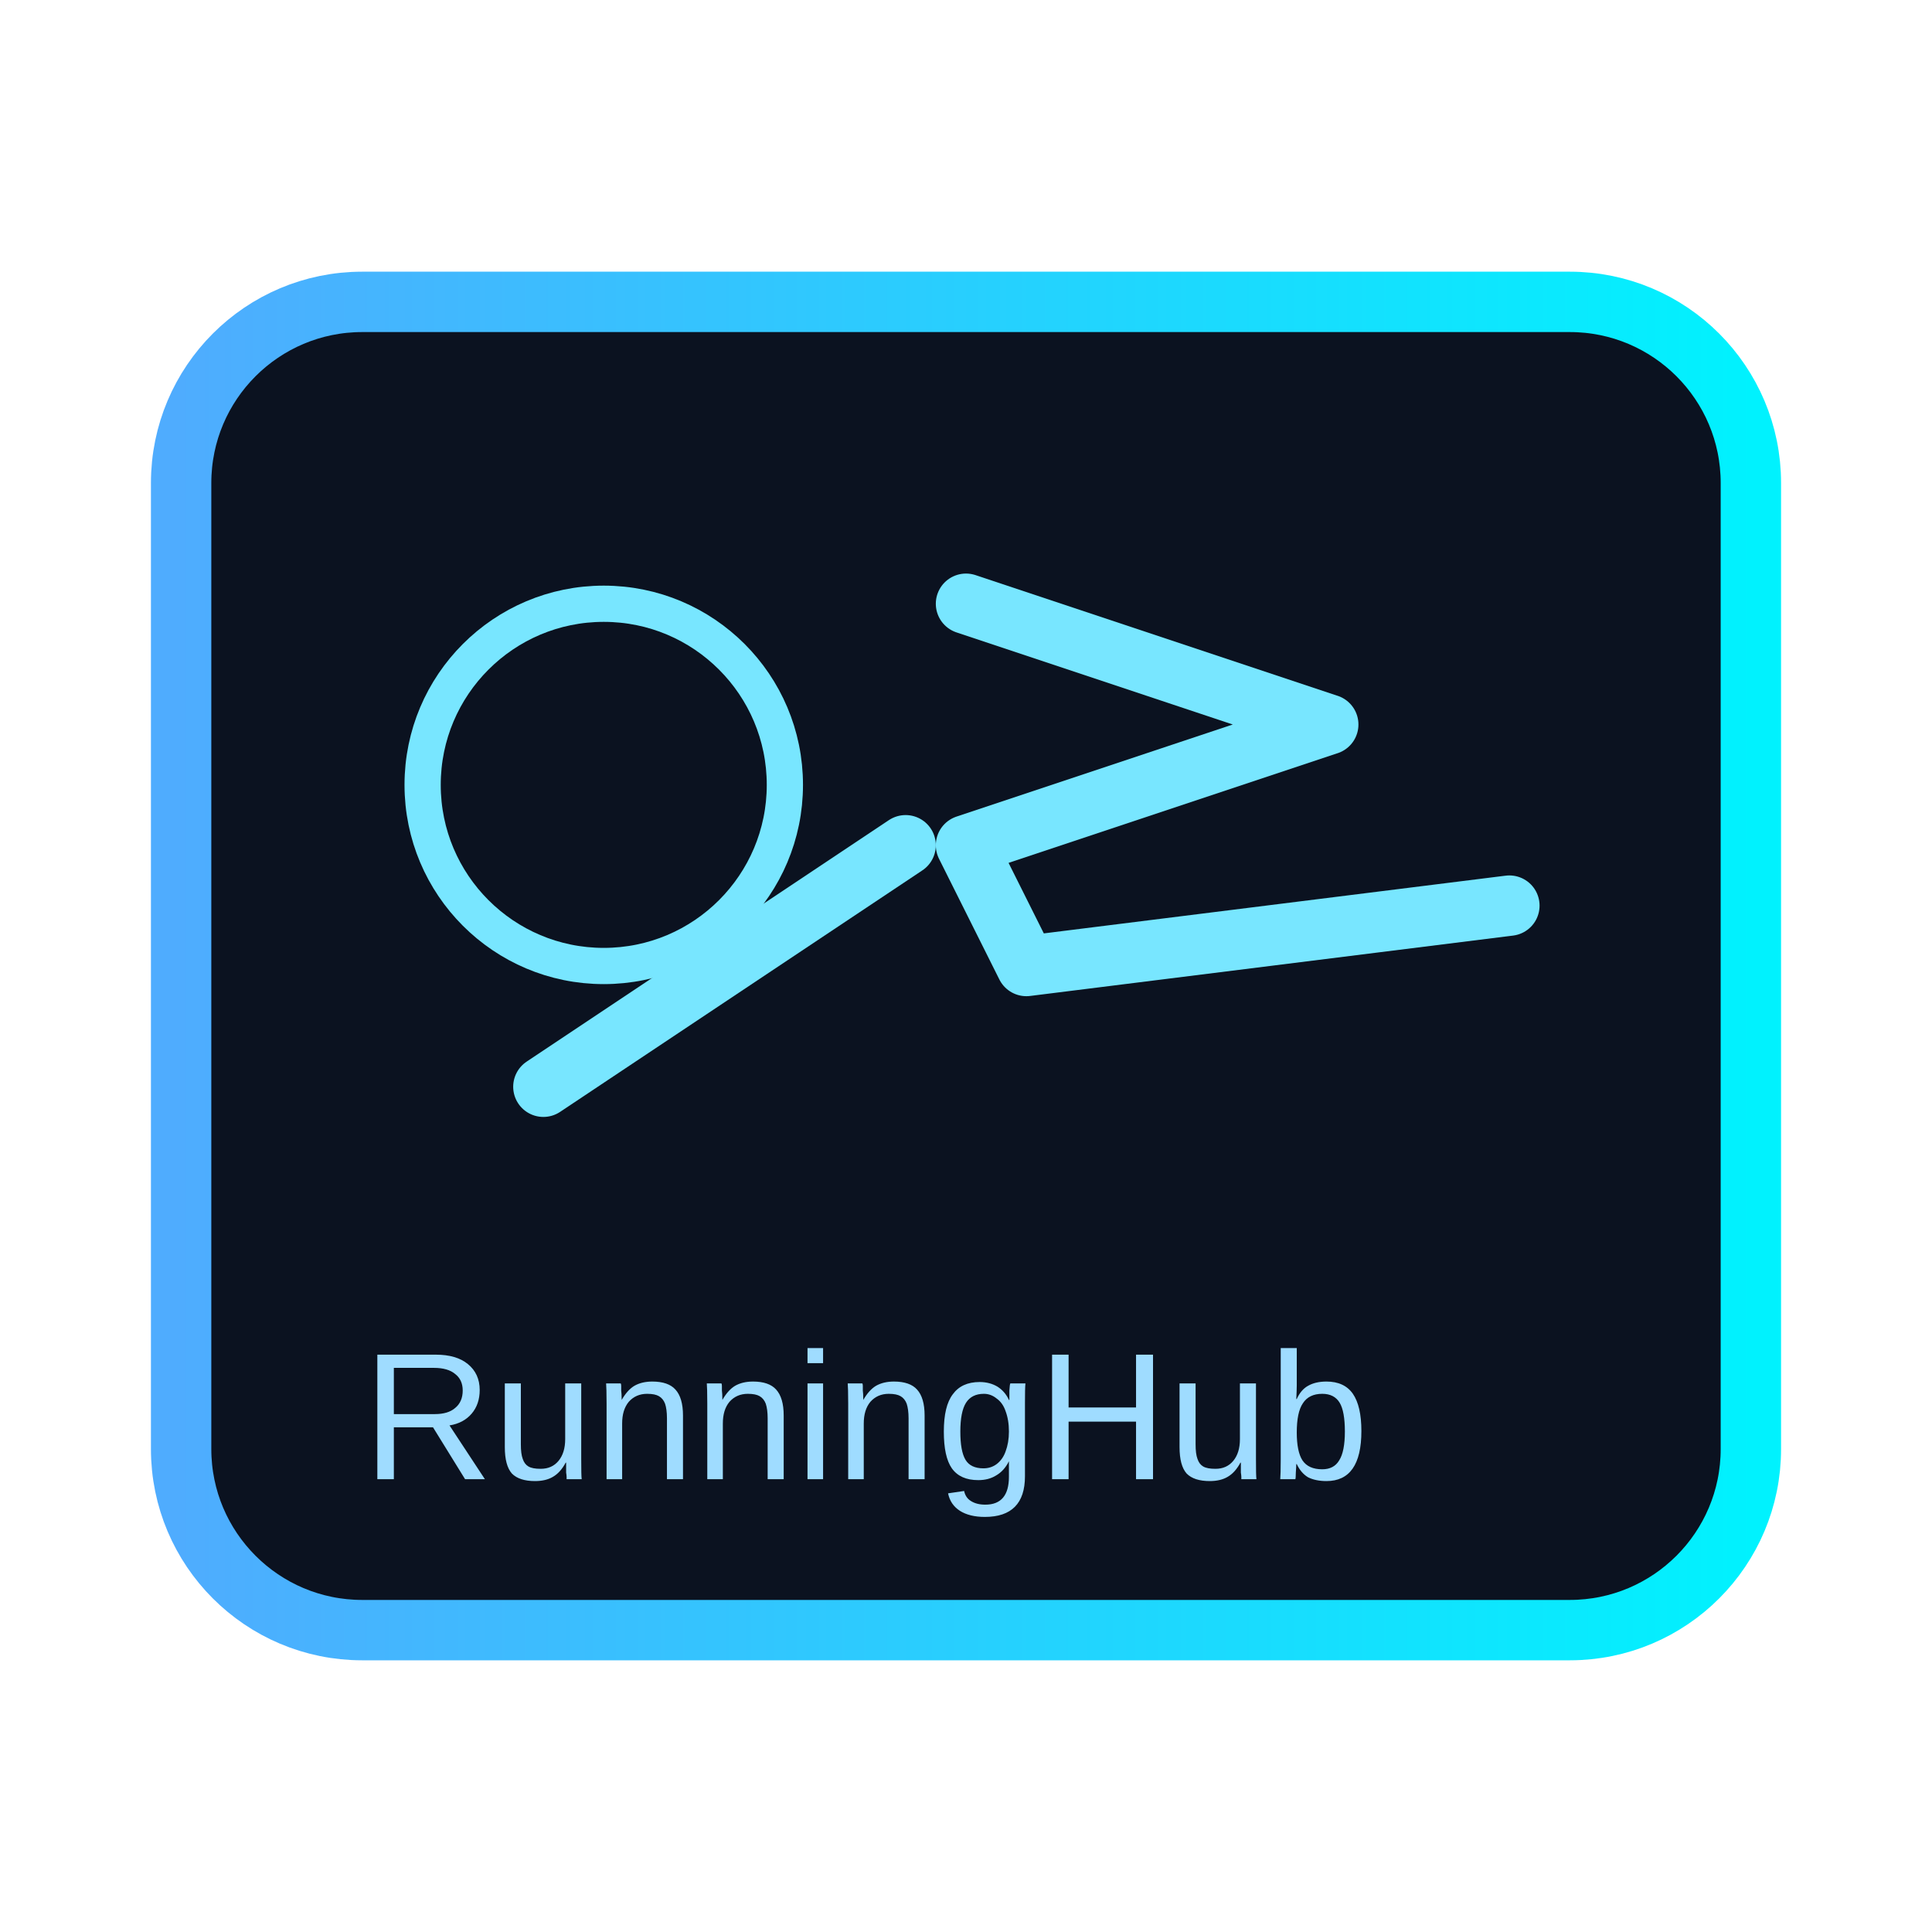
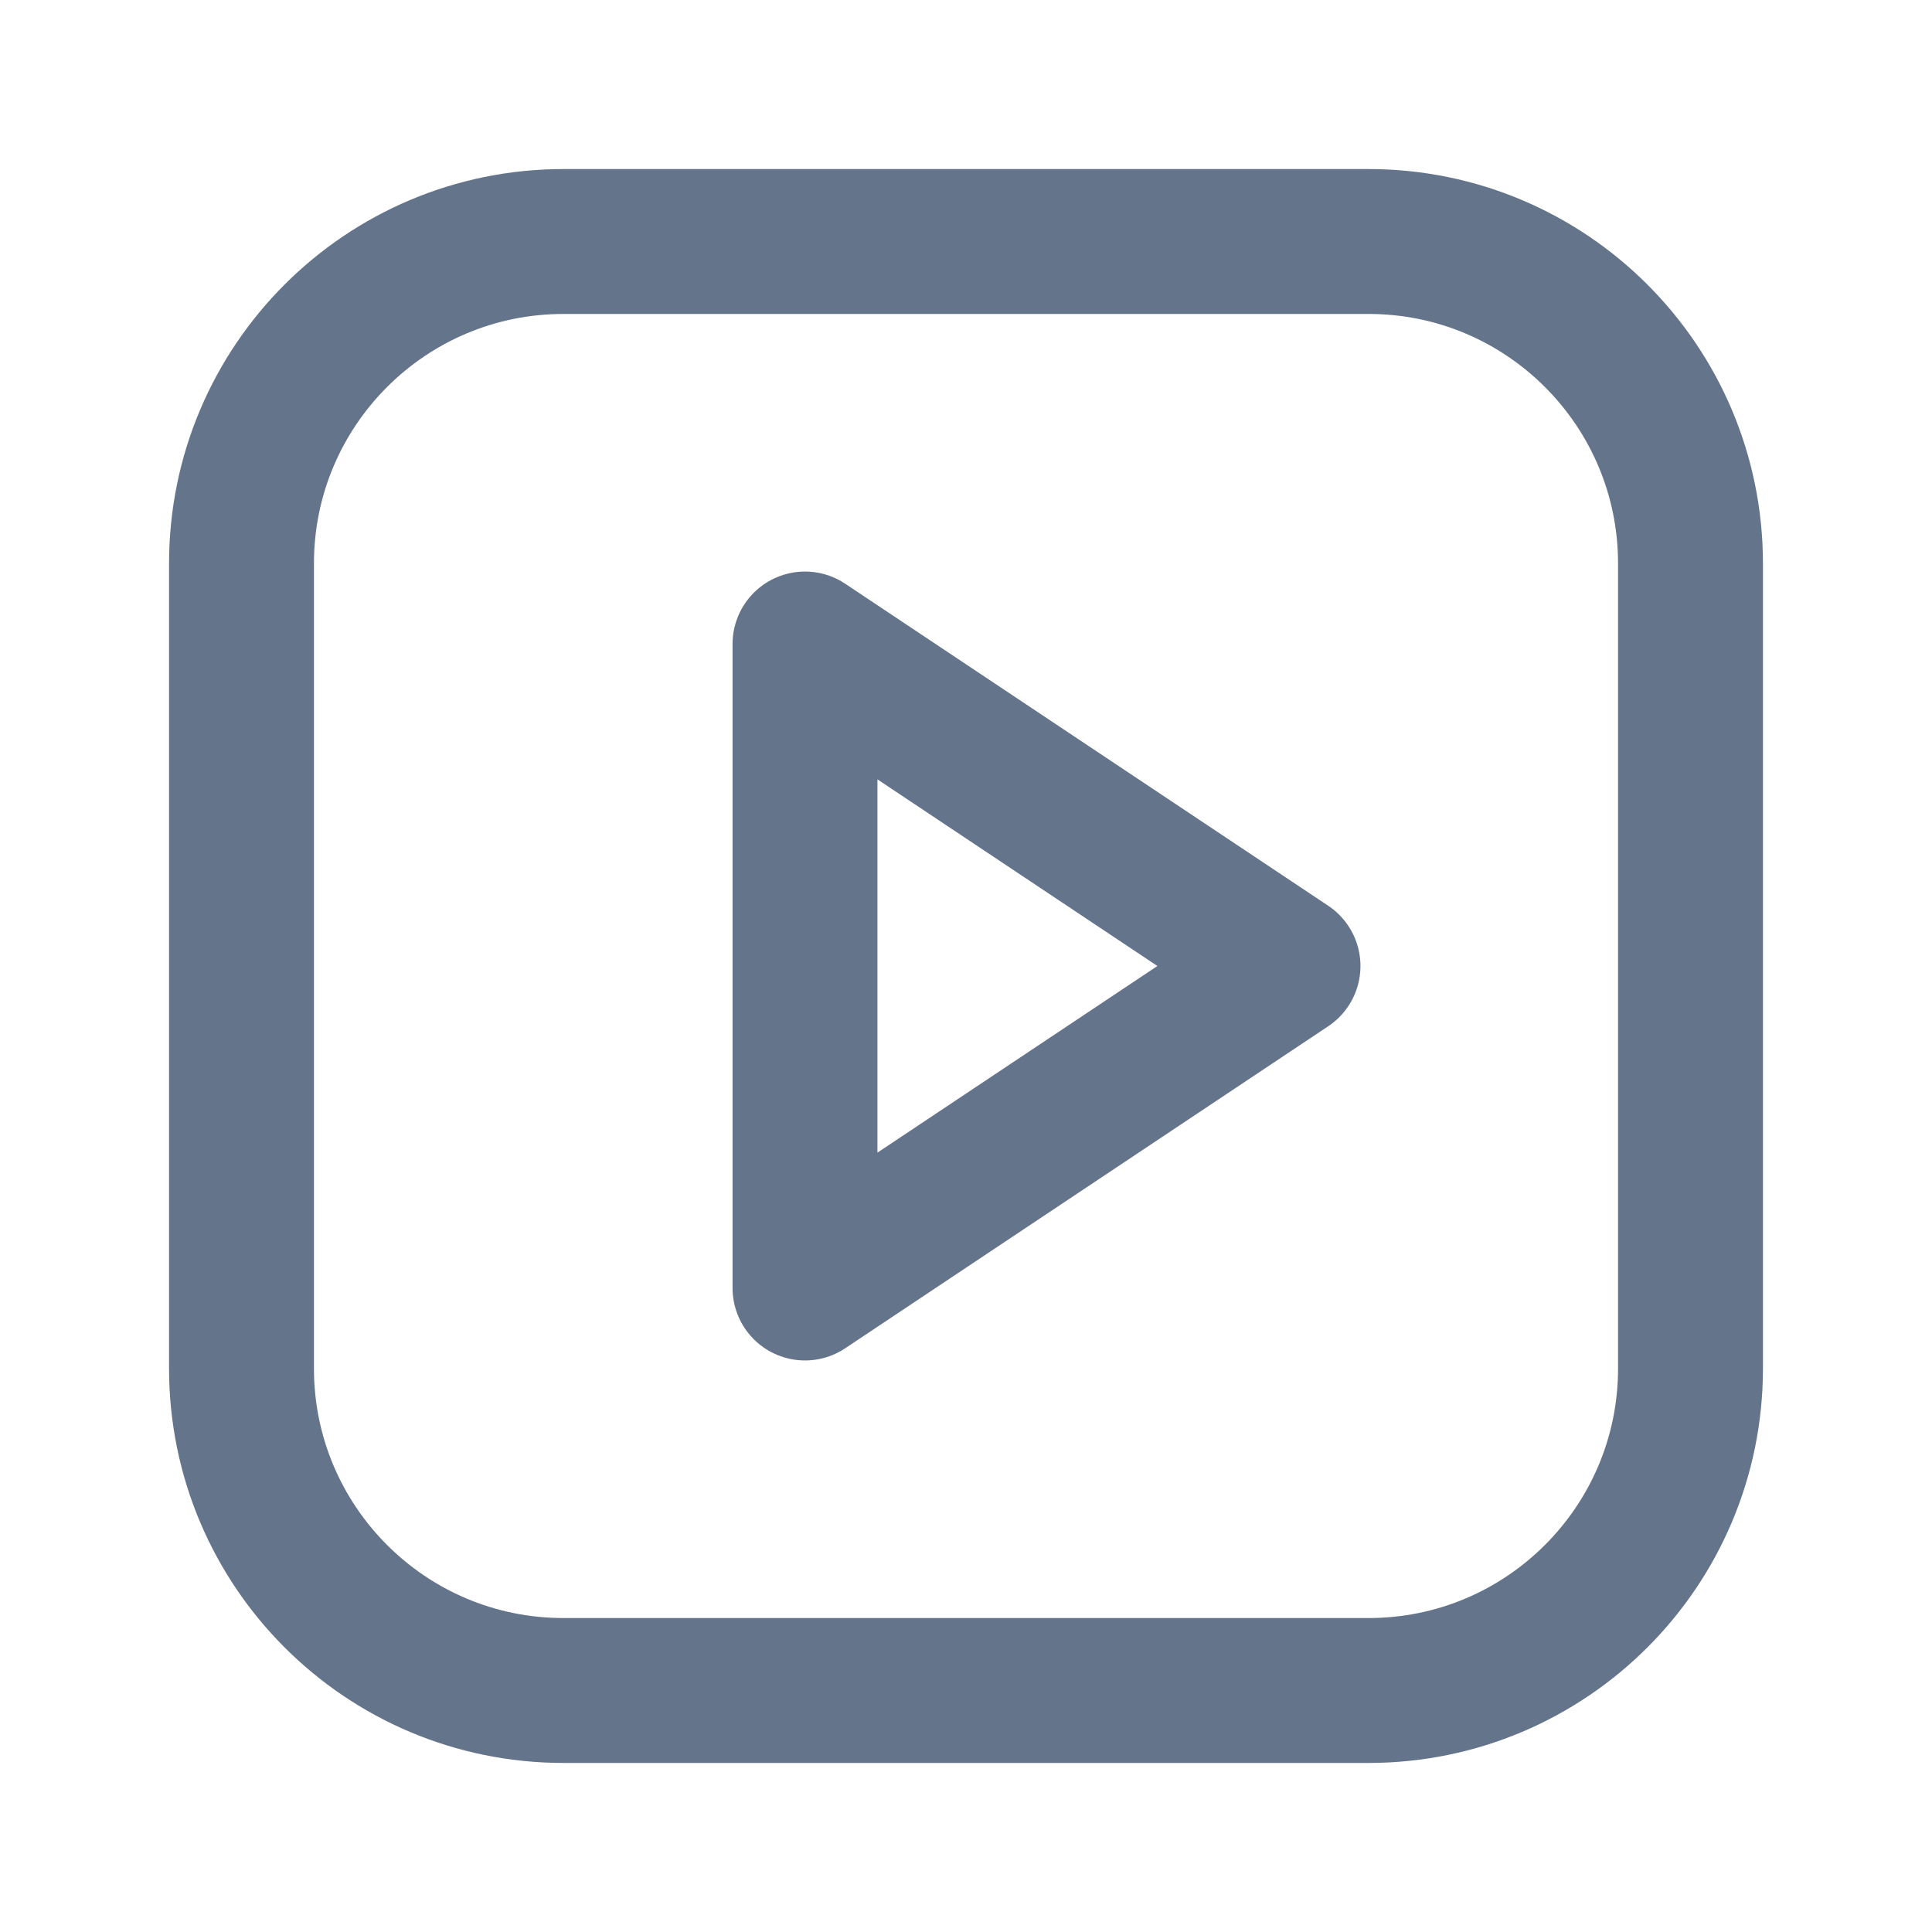
- <svg xmlns="http://www.w3.org/2000/svg" viewBox="0 0 64 64" width="64" height="64">
-   <defs>
-     <linearGradient id="g1" x1="0" x2="1">
-       <stop offset="0%" stop-color="#4facfe" />
-       <stop offset="100%" stop-color="#00f2fe" />
-     </linearGradient>
-   </defs>
-   <rect x="6" y="10" width="52" height="44" rx="6" ry="6" fill="#0b1220" stroke="url(#g1)" stroke-width="2" />
-   <circle cx="20" cy="26" r="6" fill="#0b1220" stroke="#78e6ff" stroke-width="1.2" />
-   <path d="M32 20 L44 24 L32 28 L34 32 L50 30" fill="none" stroke="#78e6ff" stroke-width="2" stroke-linecap="round" stroke-linejoin="round" />
-   <path d="M18 36 L30 28" stroke="#78e6ff" stroke-width="2" stroke-linecap="round" />
-   <text x="12" y="49" fill="#9fdcff" font-size="6" font-family="Arial, Helvetica, sans-serif">RunningHub</text>
+ <svg xmlns="http://www.w3.org/2000/svg" width="24" height="24" viewBox="0 0 24 24" fill="none" stroke="#64748b" stroke-width="1.8" stroke-linecap="round" stroke-linejoin="round">
+   <rect x="3" y="3" width="18" height="18" rx="4" />
+   <path d="m10 8 6 4-6 4V8Z" />
</svg>
